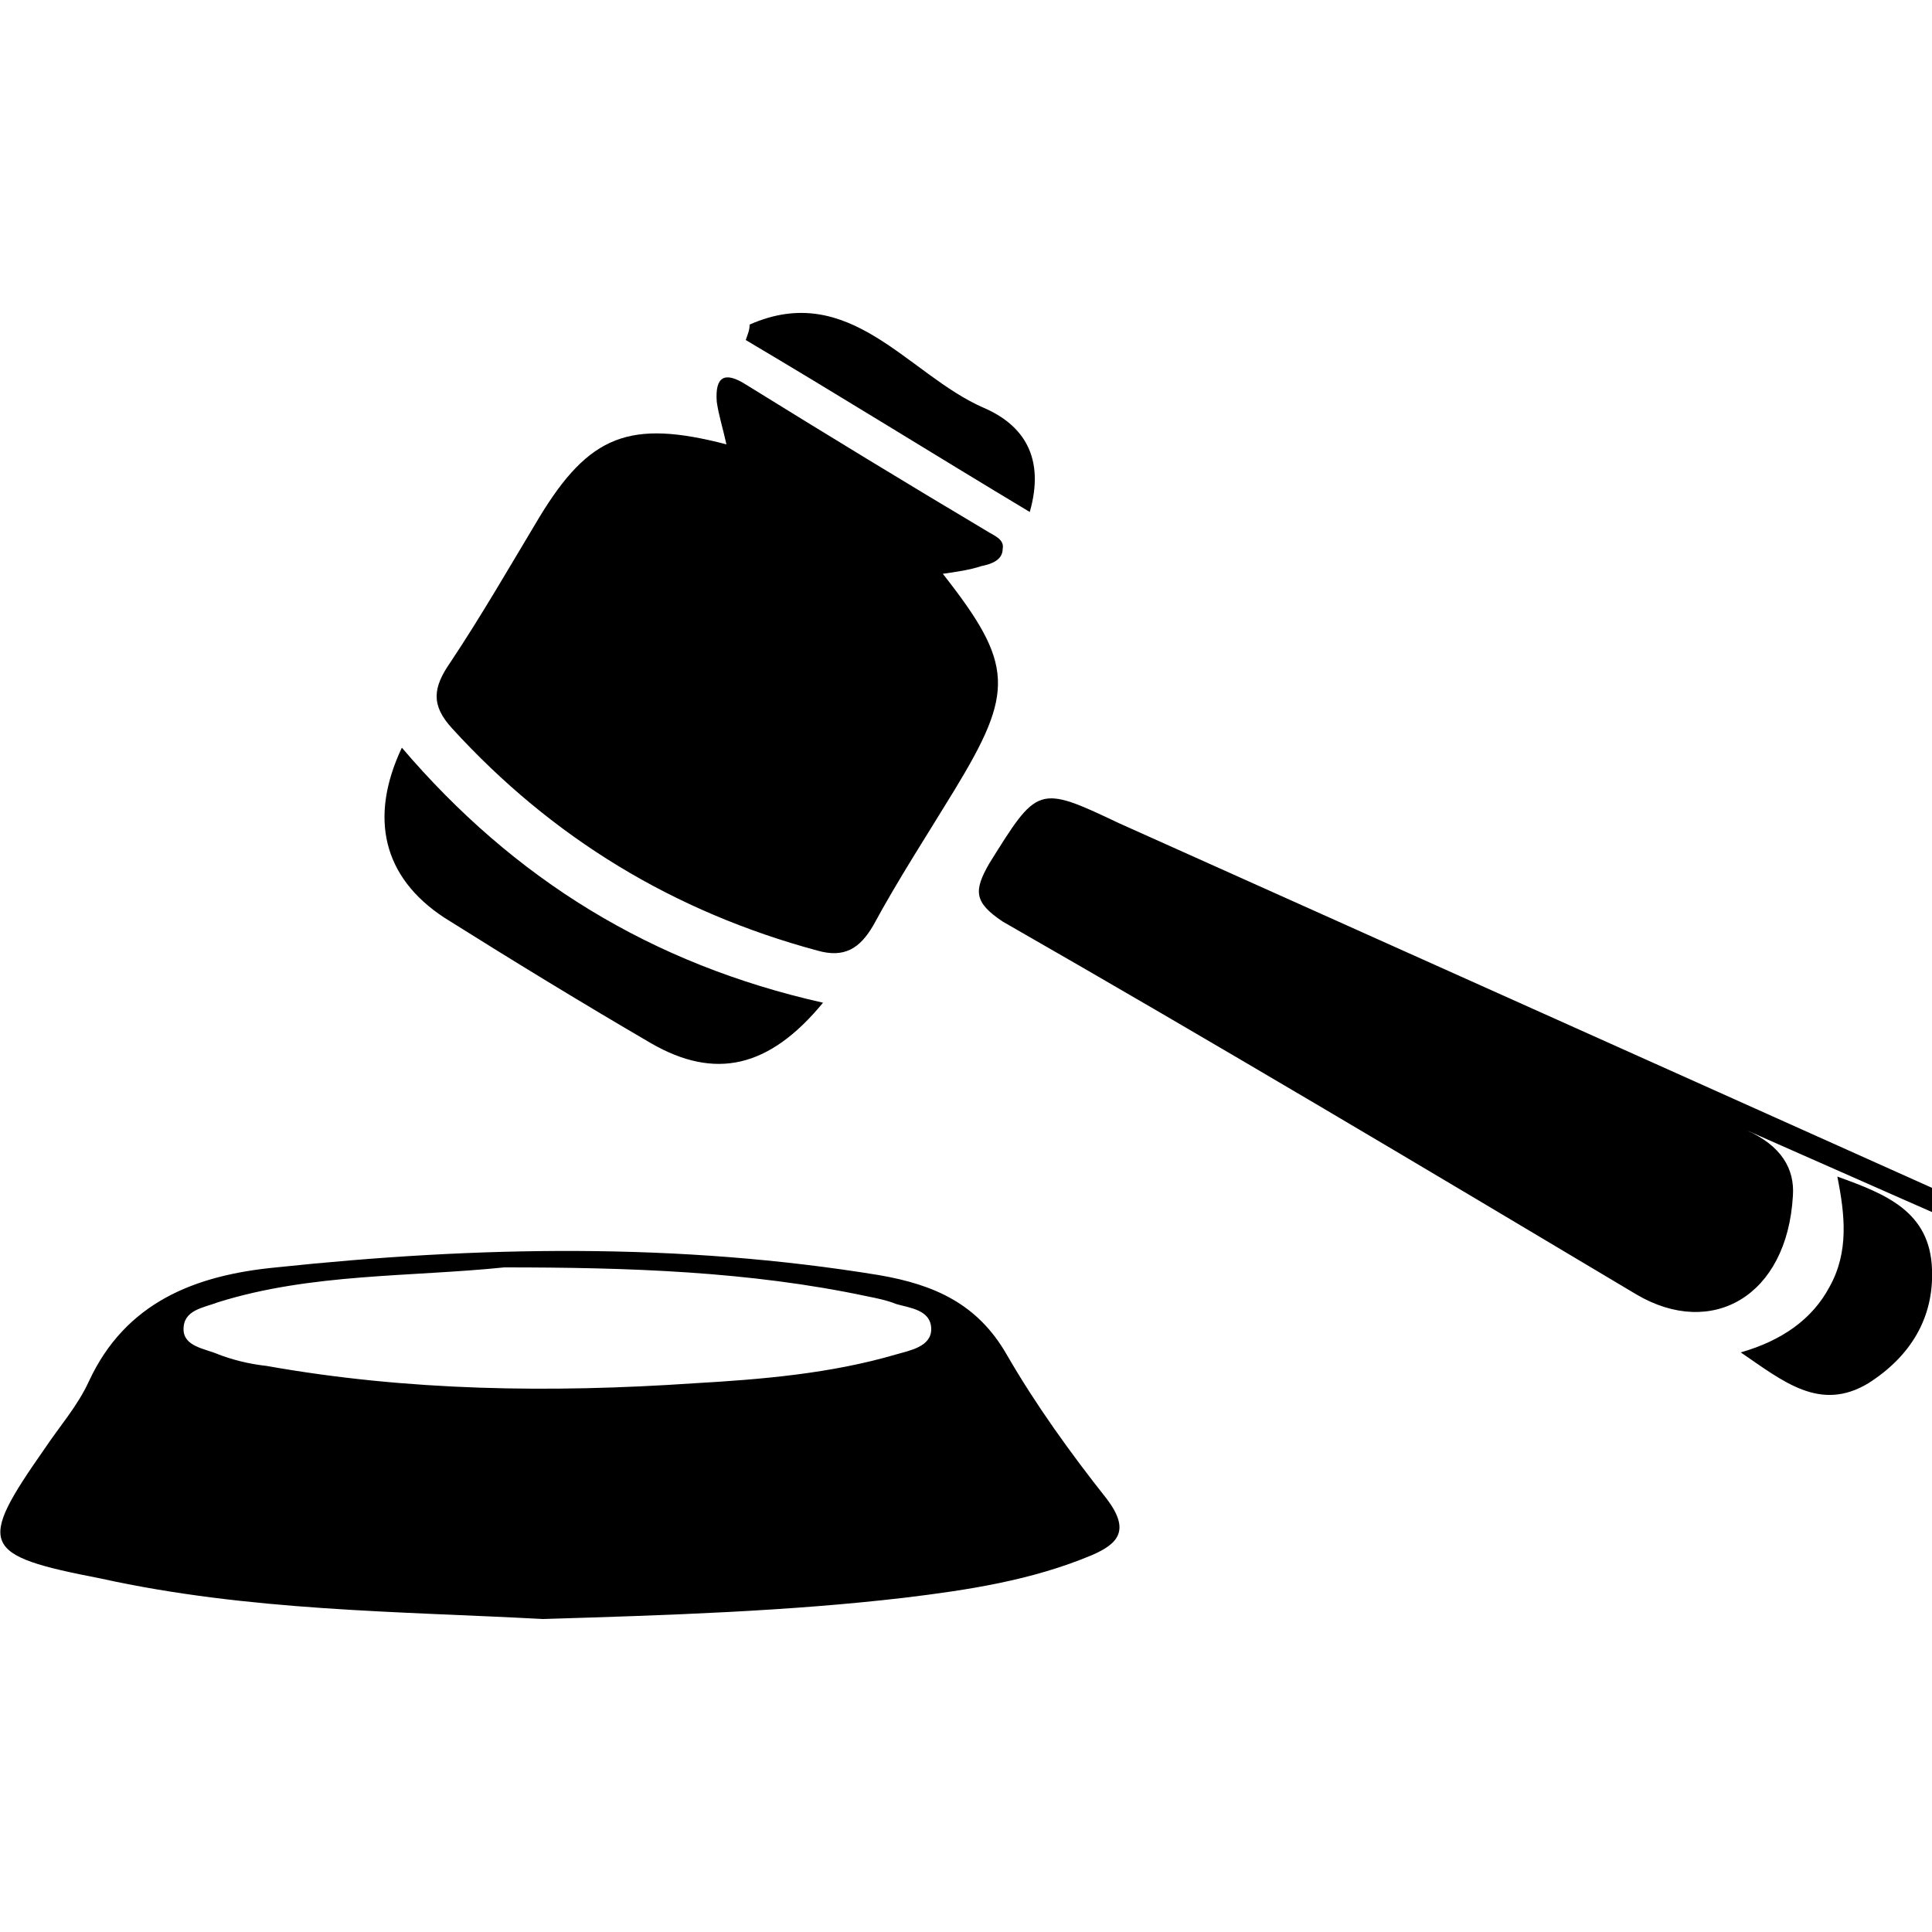
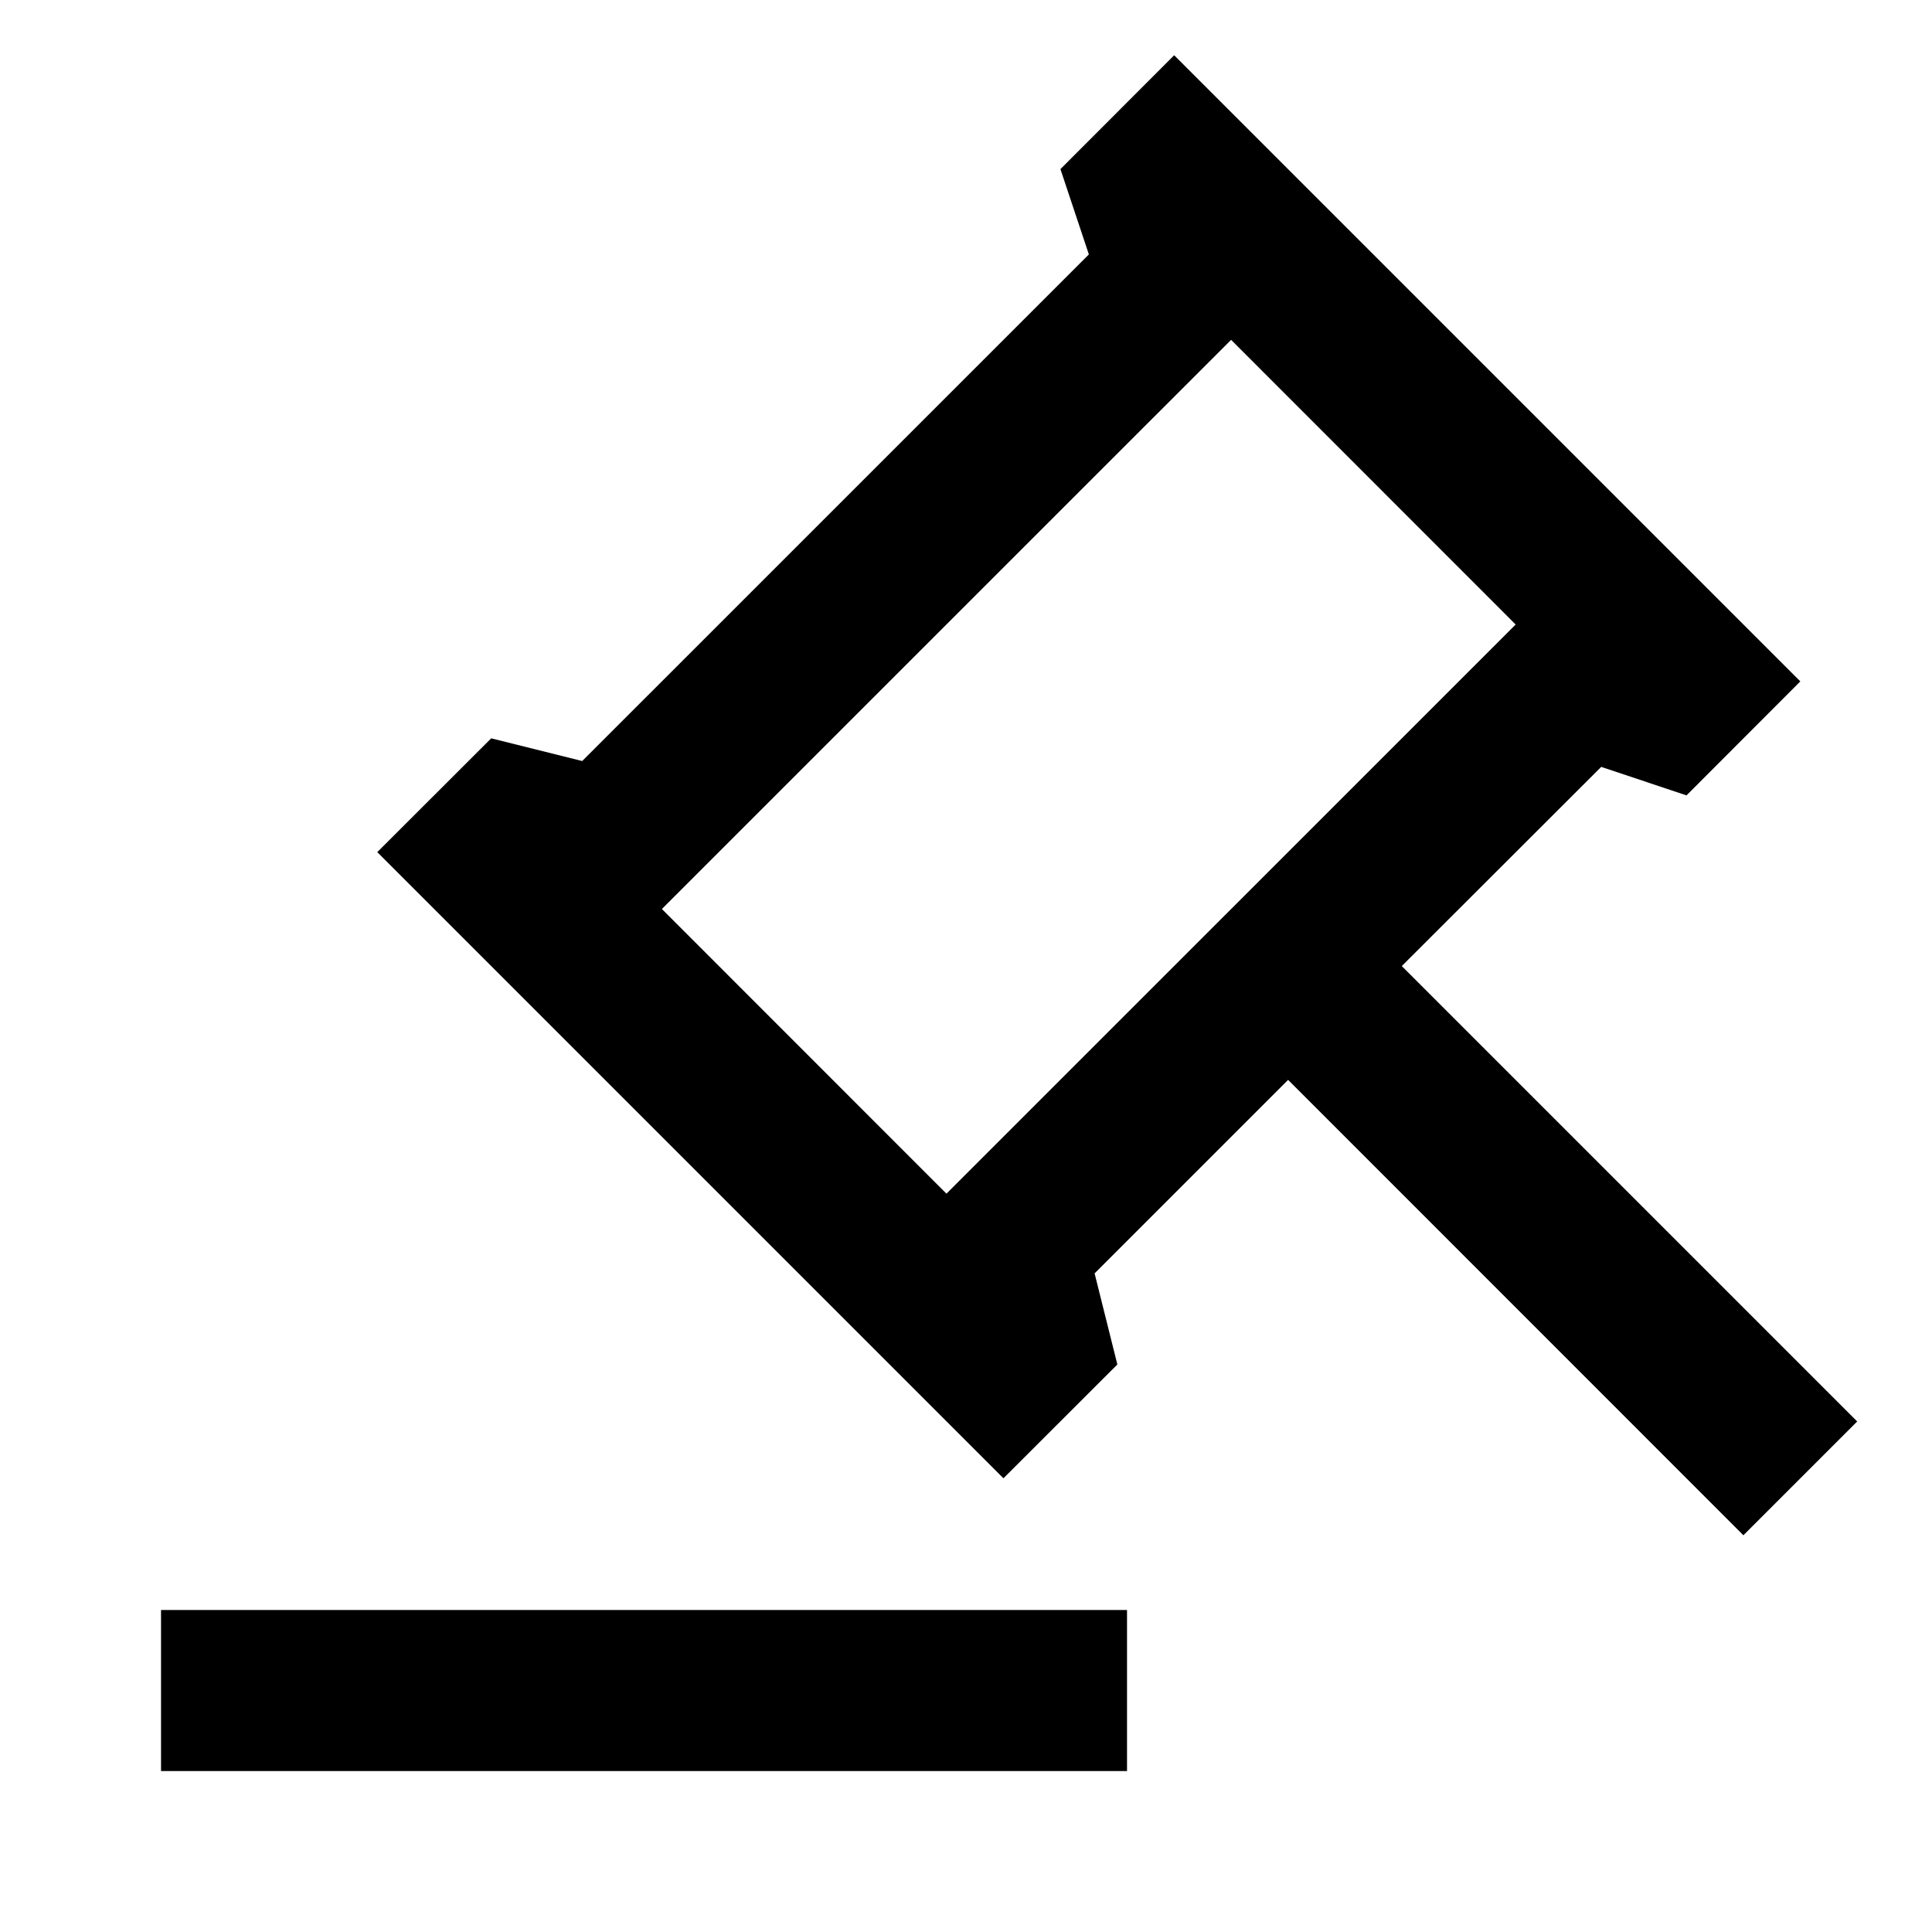
- <svg xmlns="http://www.w3.org/2000/svg" viewBox="0 0 32 32" width="50" height="50" style="border-color: rgba(187,187,187,1);border-width: 0px;border-style: solid" filter="none">
+ <svg xmlns="http://www.w3.org/2000/svg" viewBox="0 0 32 32" width="46" height="46" style="" filter="none">
  <g>
-     <path d="M16.672 22.432c-0.48-0.832-1.184-1.152-2.112-1.312-3.328-0.544-6.656-0.48-9.984-0.128-1.344 0.128-2.496 0.576-3.104 1.888-0.192 0.416-0.48 0.736-0.736 1.12-1.12 1.6-1.056 1.76 0.928 2.144 2.464 0.544 4.96 0.544 7.328 0.672 2.112-0.064 4.064-0.128 5.984-0.352 1.056-0.128 2.112-0.288 3.104-0.704 0.448-0.192 0.64-0.416 0.256-0.928-0.608-0.768-1.184-1.568-1.664-2.4zM14.848 22.432c-1.088 0.32-2.24 0.416-3.36 0.48-2.368 0.16-4.736 0.128-7.072-0.288-0.296-0.033-0.567-0.101-0.822-0.2l0.022 0.008c-0.224-0.096-0.576-0.128-0.576-0.416 0-0.32 0.32-0.352 0.576-0.448 1.536-0.48 3.168-0.416 4.736-0.576 2.048 0 4.064 0.064 6.016 0.48 0.16 0.032 0.32 0.064 0.48 0.128 0.224 0.064 0.576 0.096 0.576 0.416 0 0.288-0.352 0.352-0.576 0.416zM13.536 15.744c0.448 0.128 0.704-0.032 0.928-0.416 0.416-0.768 0.896-1.504 1.344-2.24 0.992-1.632 0.992-2.080-0.192-3.584 0.224-0.032 0.448-0.064 0.64-0.128 0.16-0.032 0.352-0.096 0.352-0.288 0.032-0.16-0.16-0.224-0.256-0.288-1.344-0.8-2.656-1.6-4-2.432-0.352-0.224-0.512-0.128-0.48 0.288 0.032 0.224 0.096 0.416 0.16 0.704-1.6-0.416-2.272-0.16-3.104 1.216-0.48 0.8-0.96 1.632-1.472 2.4-0.288 0.416-0.32 0.704 0.032 1.088 1.664 1.824 3.68 3.040 6.048 3.68zM29.696 19.808c0.032-0.448-0.192-0.832-0.768-1.088 14.952 6.614 11.539 4.914 8.123 3.22l-18.523-8.308c-1.344-0.64-1.344-0.608-2.144 0.672-0.256 0.448-0.256 0.64 0.224 0.96 3.52 2.016 7.008 4.096 10.496 6.176 1.248 0.736 2.496 0.032 2.592-1.632zM7.36 15.2c1.12 0.704 2.272 1.408 3.424 2.080 1.056 0.608 1.952 0.416 2.848-0.672-2.848-0.64-5.12-2.048-6.976-4.224-0.544 1.152-0.32 2.144 0.704 2.816zM30.432 19.488c0.128 0.64 0.192 1.248-0.128 1.824-0.288 0.544-0.8 0.896-1.472 1.088 0.704 0.48 1.312 0.992 2.112 0.512 0.704-0.448 1.088-1.088 1.056-1.888-0.032-0.96-0.768-1.248-1.568-1.536zM16.288 6.752c-1.248-0.544-2.208-2.112-3.872-1.376 0 0.096-0.032 0.16-0.064 0.256 1.568 0.928 3.104 1.888 4.704 2.848 0.256-0.896-0.096-1.44-0.768-1.728z" />
+     <path d="M18.667 26.667v2.667h-16v-2.667h16zM19.448 0.915l10.371 10.371-1.885 1.888-1.413-0.472-3.303 3.299 7.543 7.543-1.885 1.885-7.541-7.543-3.205 3.205 0.377 1.509-1.887 1.885-10.371-10.371 1.887-1.885 1.507 0.376 8.392-8.391-0.471-1.413 1.885-1.887zM20.391 5.629l-9.428 9.427 4.713 4.715 9.428-9.427-4.713-4.715z" />
  </g>
</svg>
